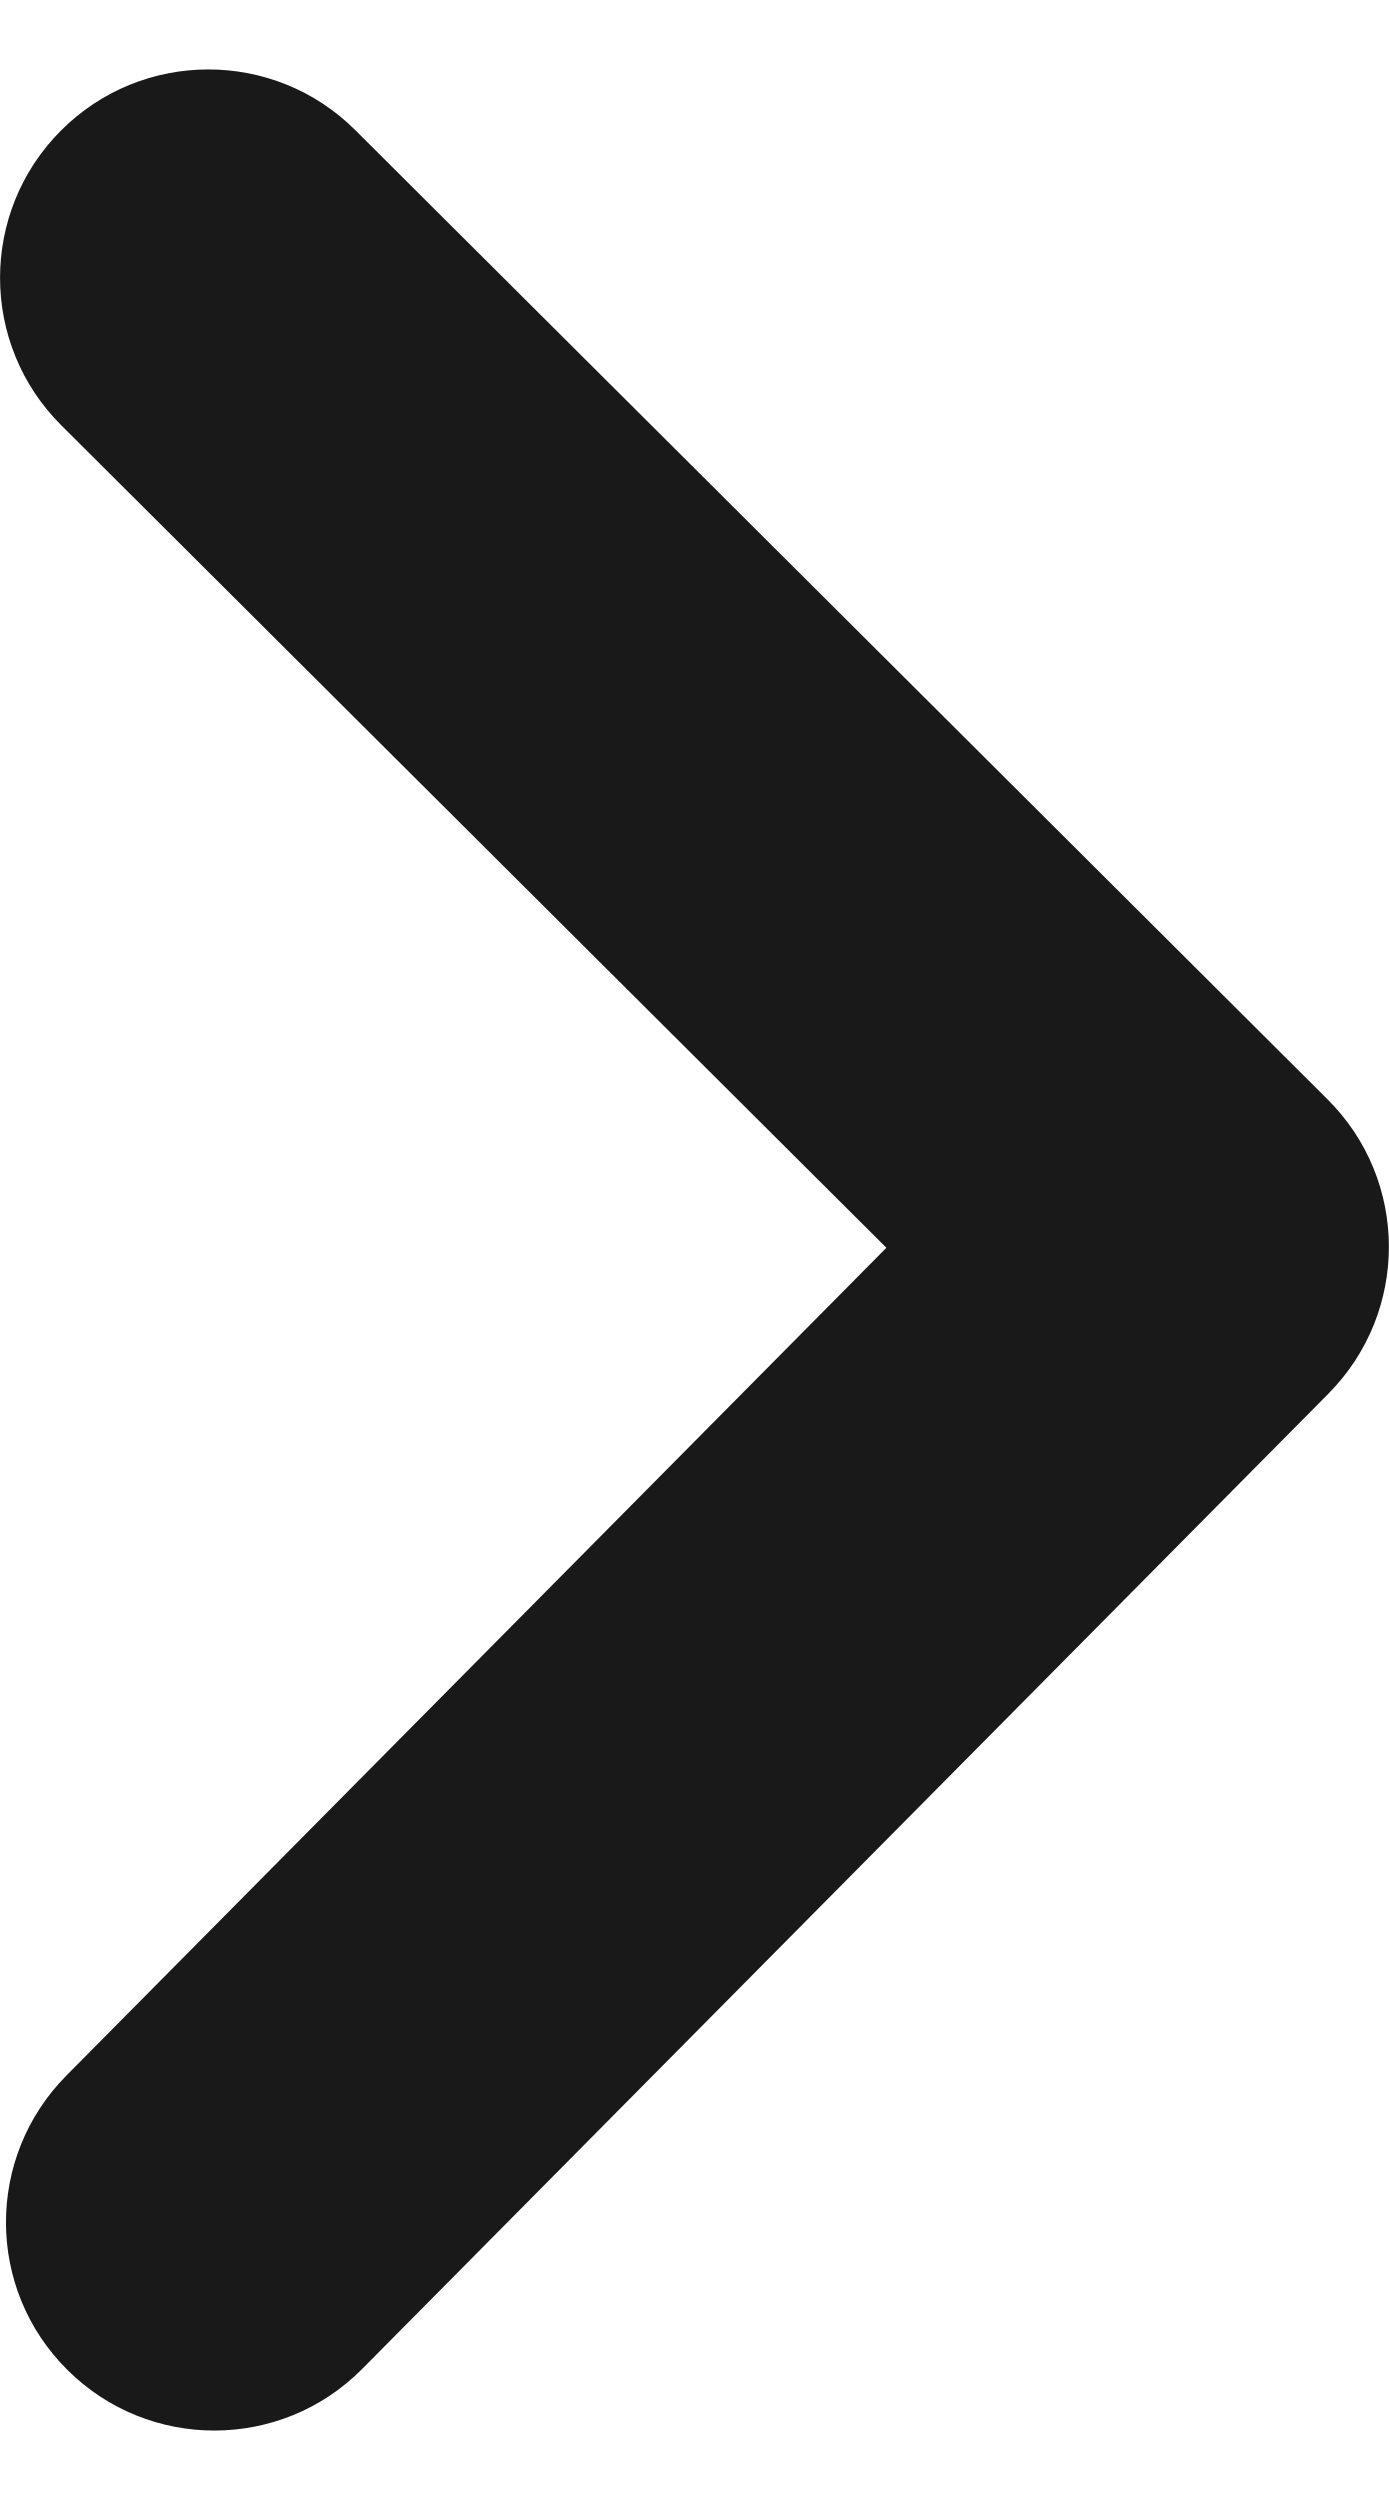
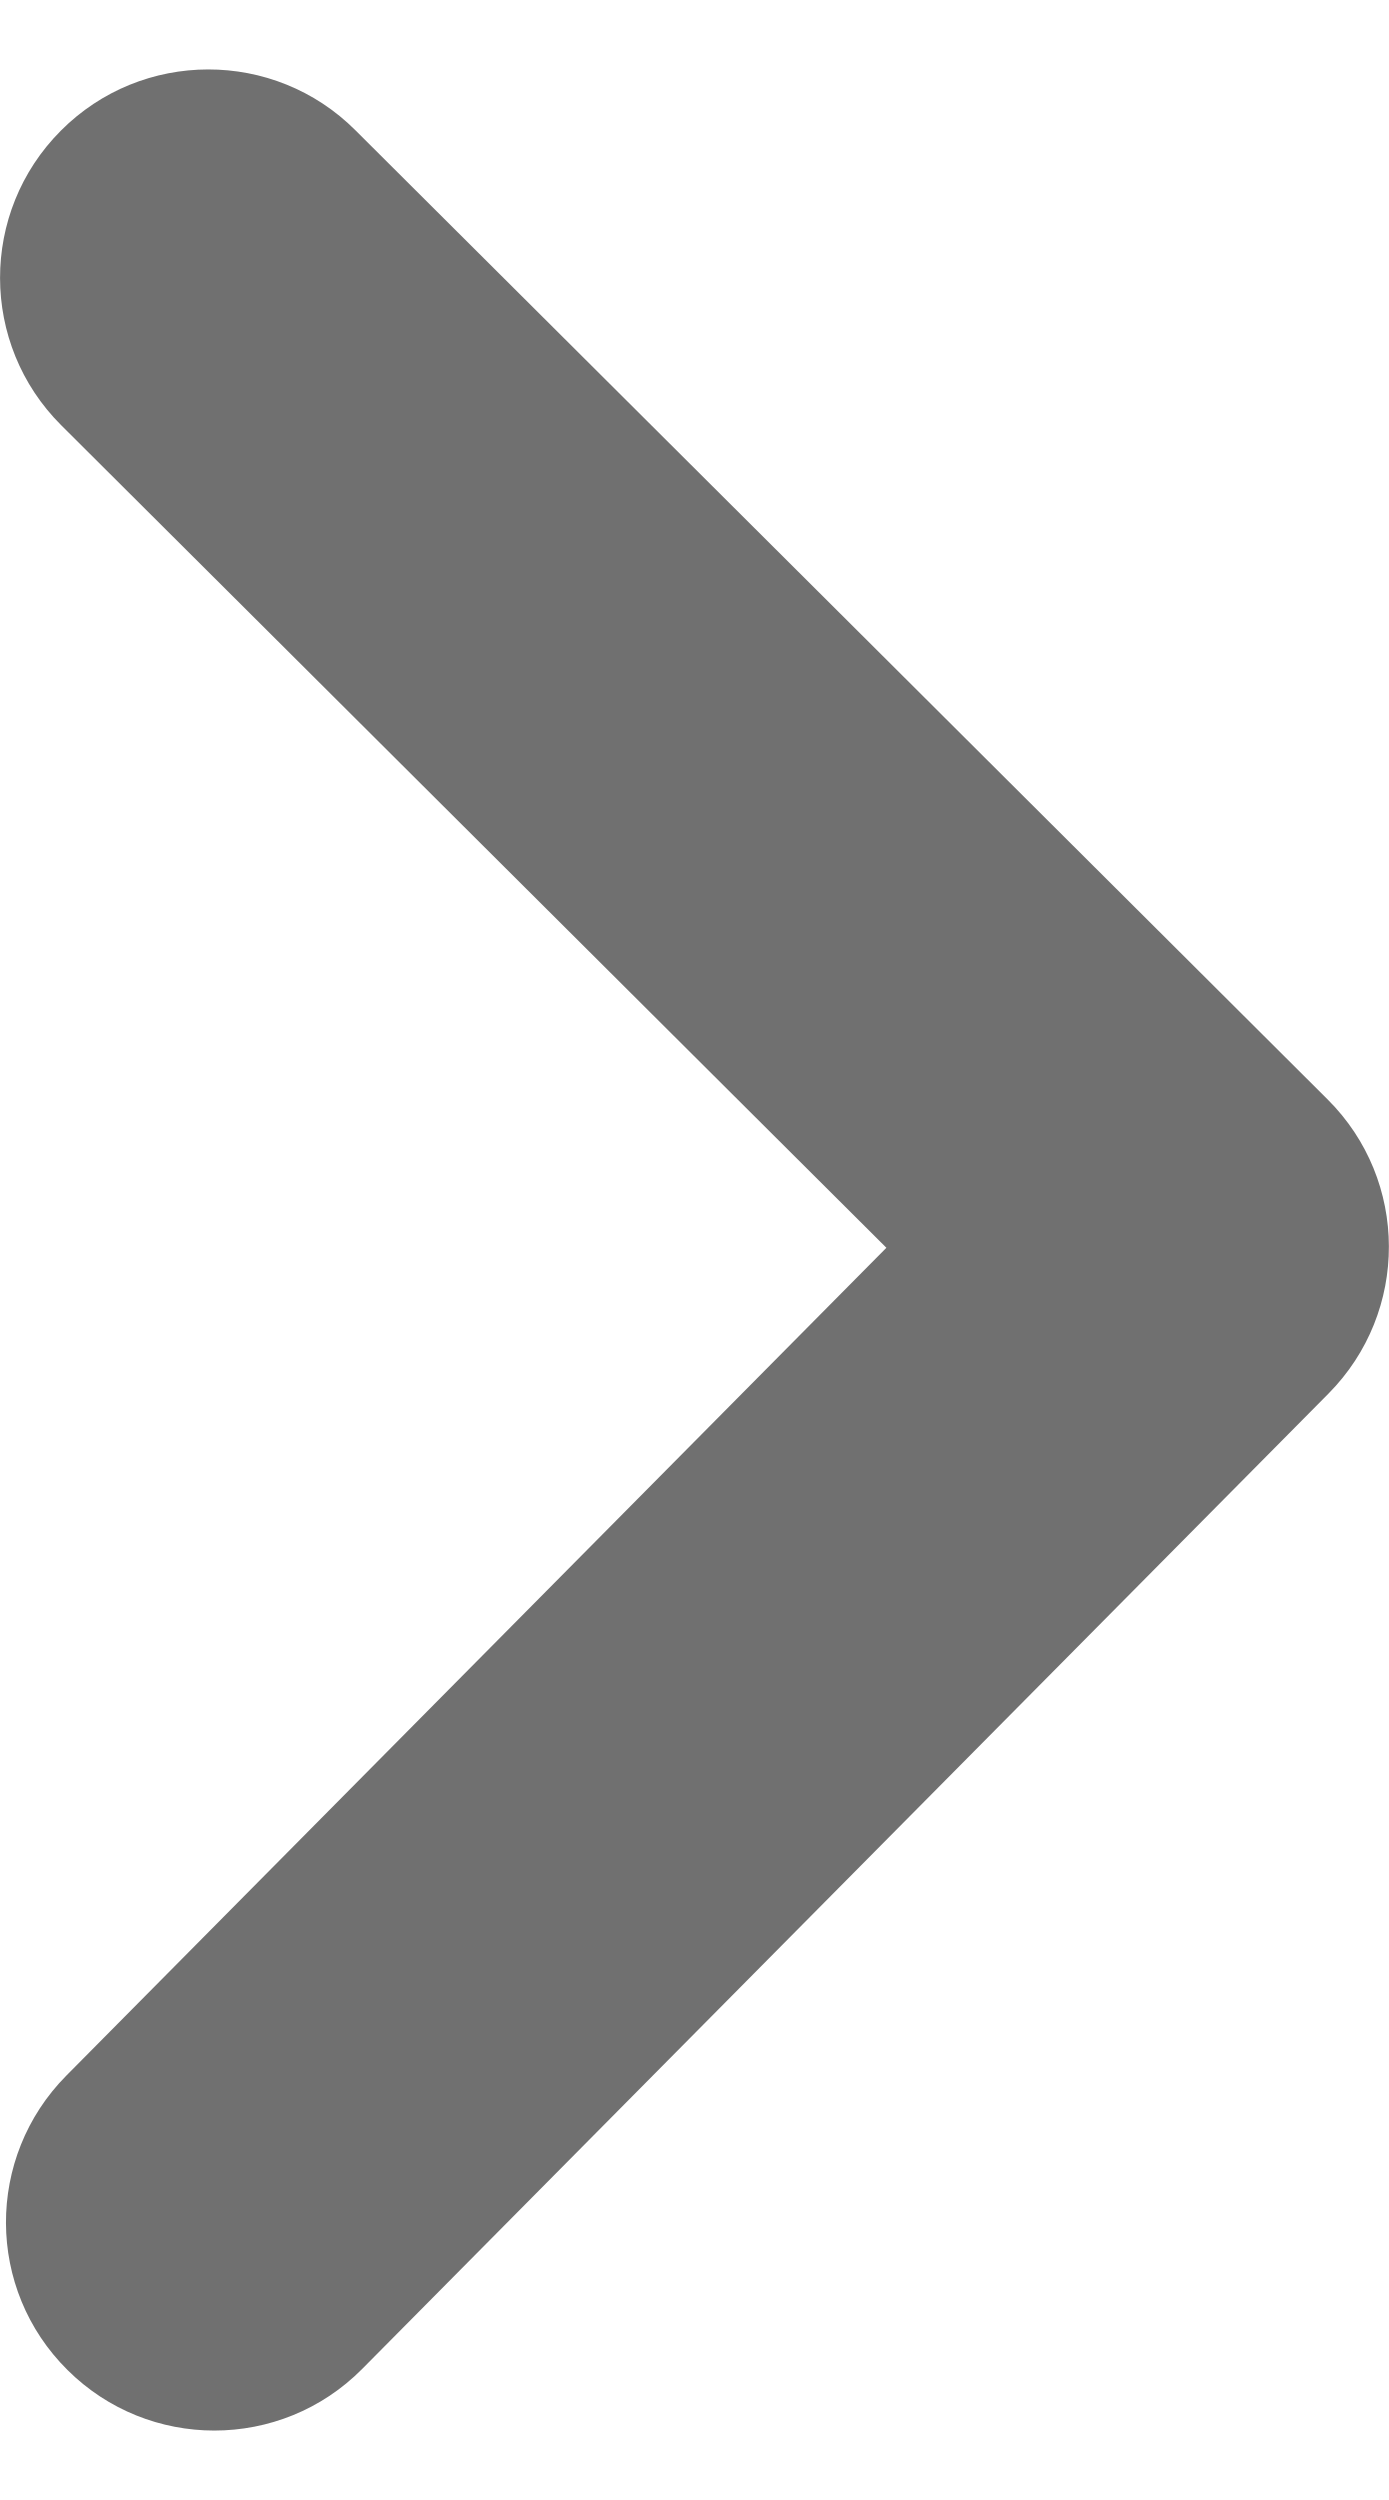
<svg xmlns="http://www.w3.org/2000/svg" width="10" height="18" viewBox="0 0 10 18" fill="none">
-   <path d="M9.559 7.916C10.145 8.5 10.147 9.446 9.565 10.034L2.608 17.056C2.315 17.352 1.929 17.5 1.543 17.5C1.161 17.5 0.779 17.355 0.487 17.065C-0.102 16.482 -0.105 15.533 0.478 14.944L6.382 8.984L0.441 3.062C-0.145 2.478 -0.147 1.528 0.438 0.941C1.022 0.354 1.974 0.353 2.559 0.938L9.559 7.916Z" fill="black" fill-opacity="0.9" />
+   <path d="M9.559 7.916C10.145 8.5 10.147 9.446 9.565 10.034L2.608 17.056C2.315 17.352 1.929 17.5 1.543 17.5C1.161 17.5 0.779 17.355 0.487 17.065C-0.102 16.482 -0.105 15.533 0.478 14.944L6.382 8.984L0.441 3.062C-0.145 2.478 -0.147 1.528 0.438 0.941C1.022 0.354 1.974 0.353 2.559 0.938L9.559 7.916Z" fill="black" fill-opacity="0.56" />
</svg>
